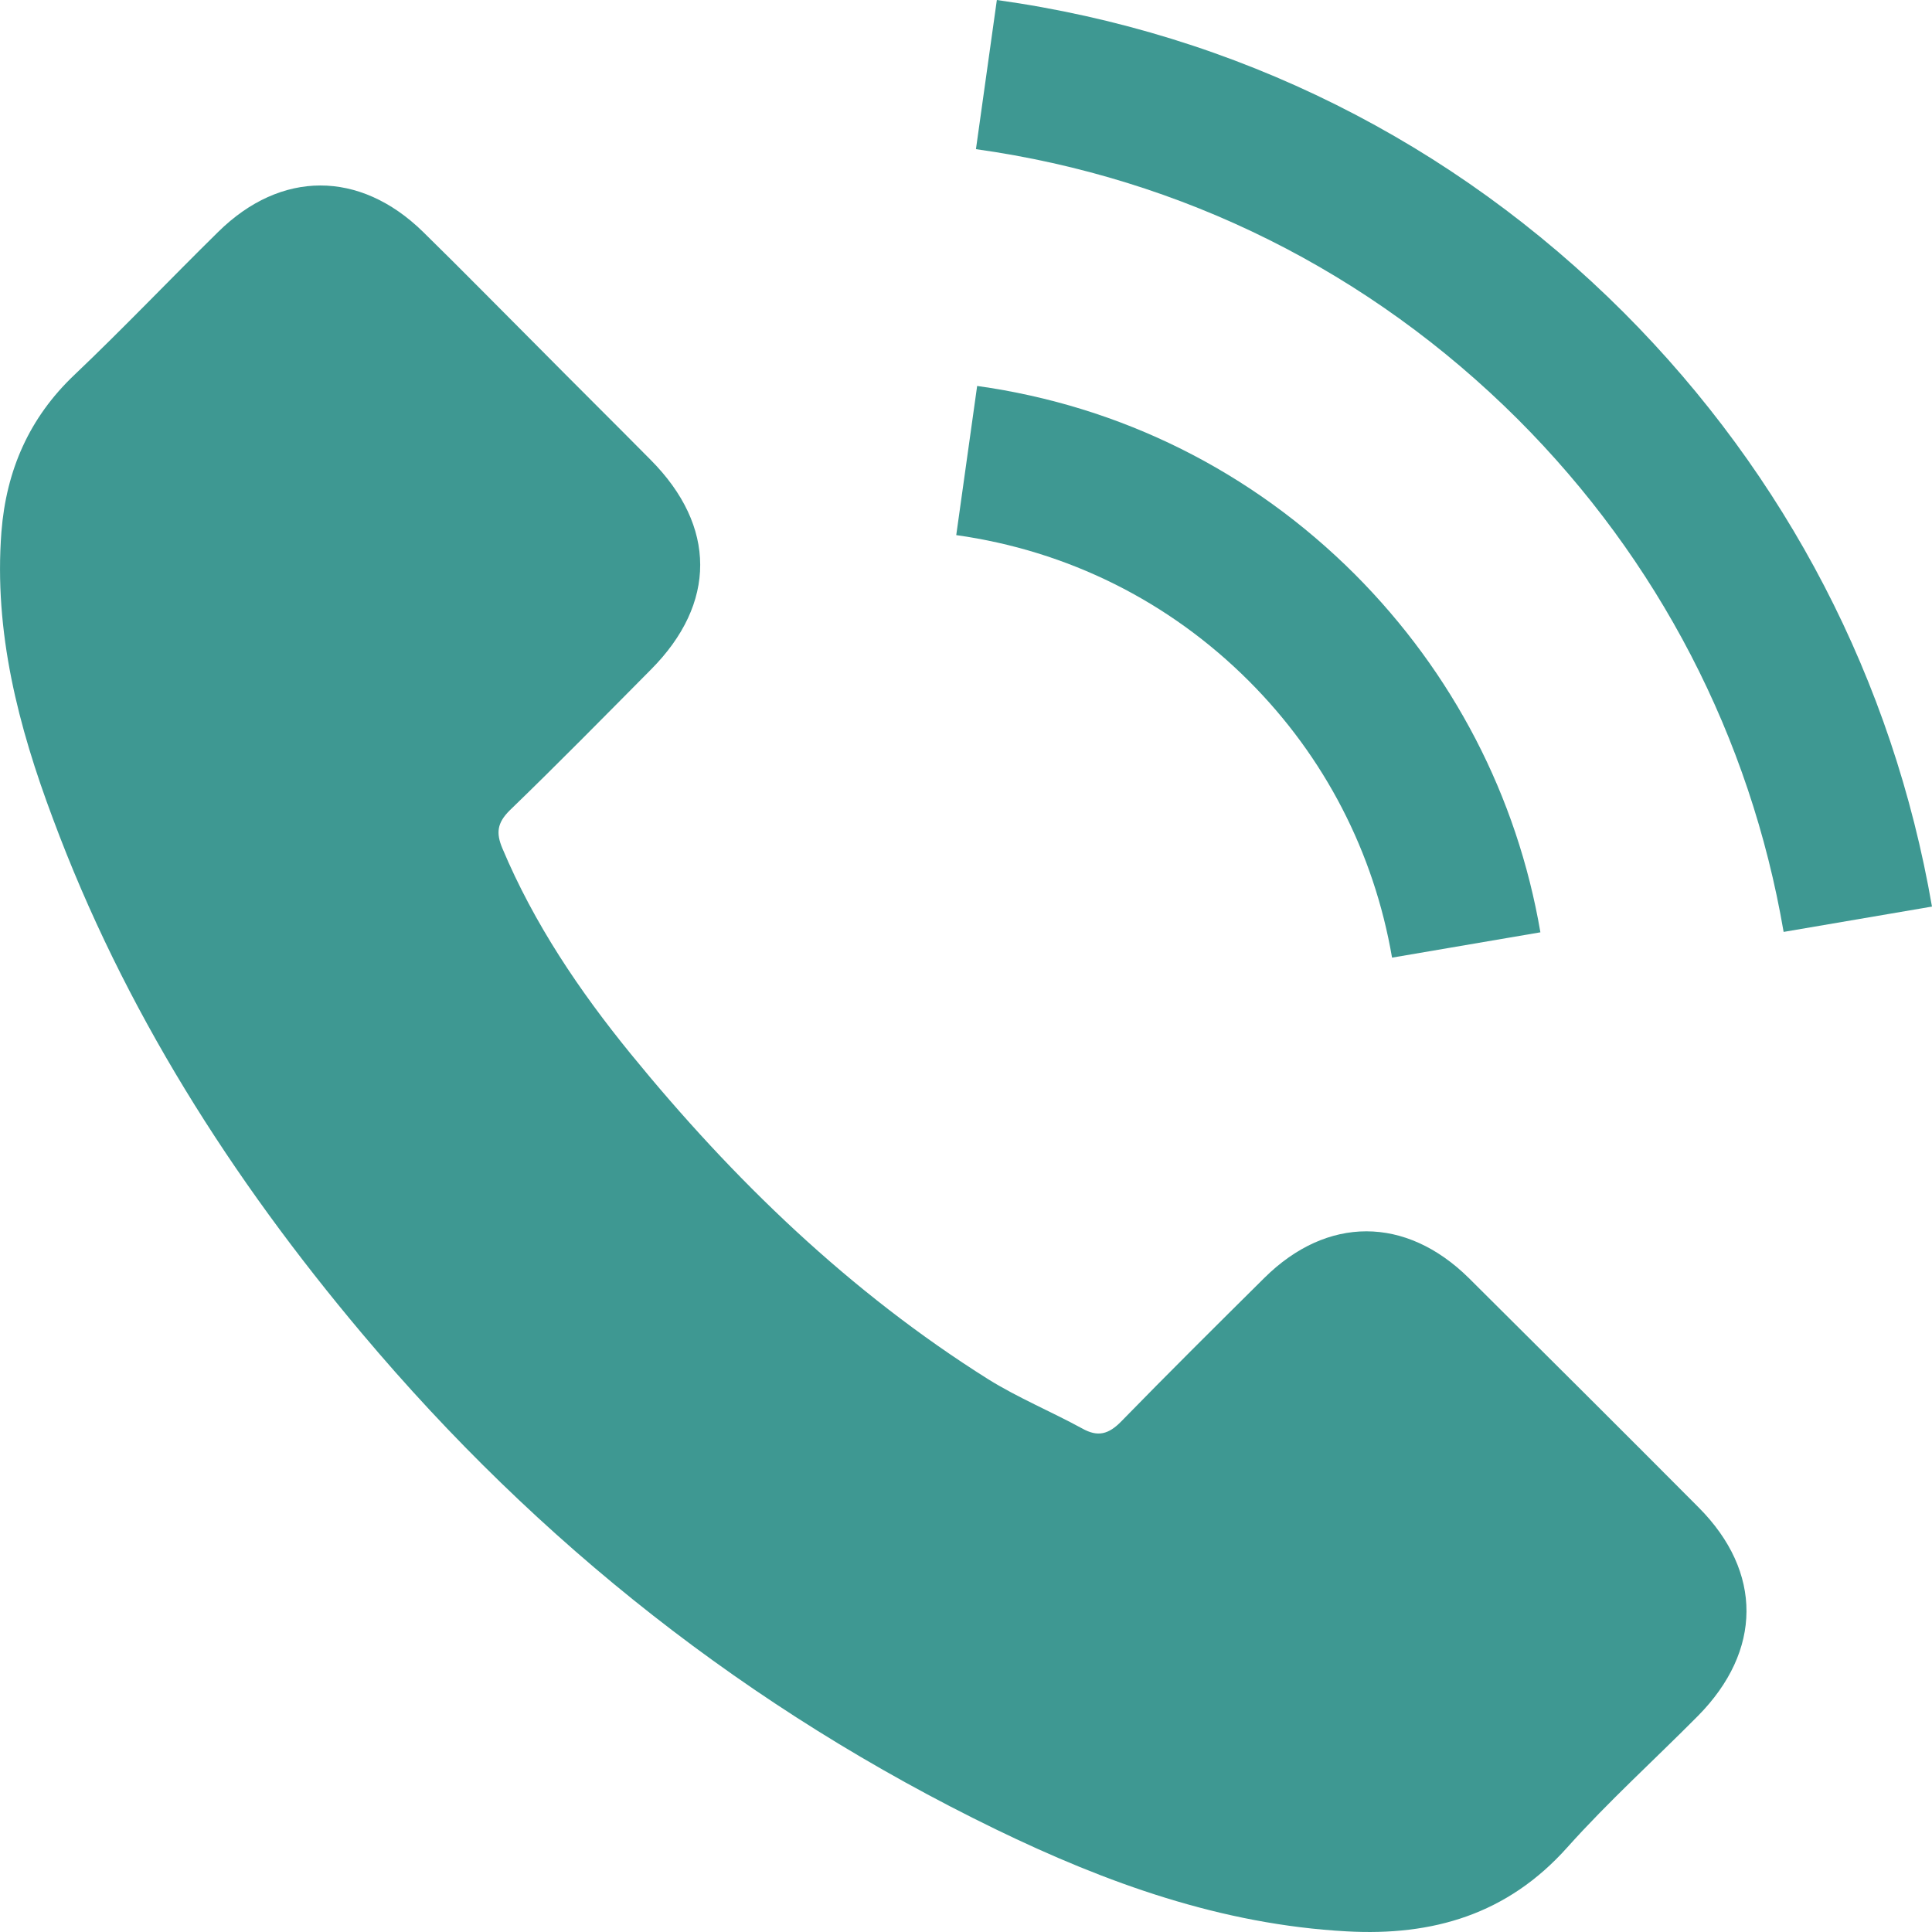
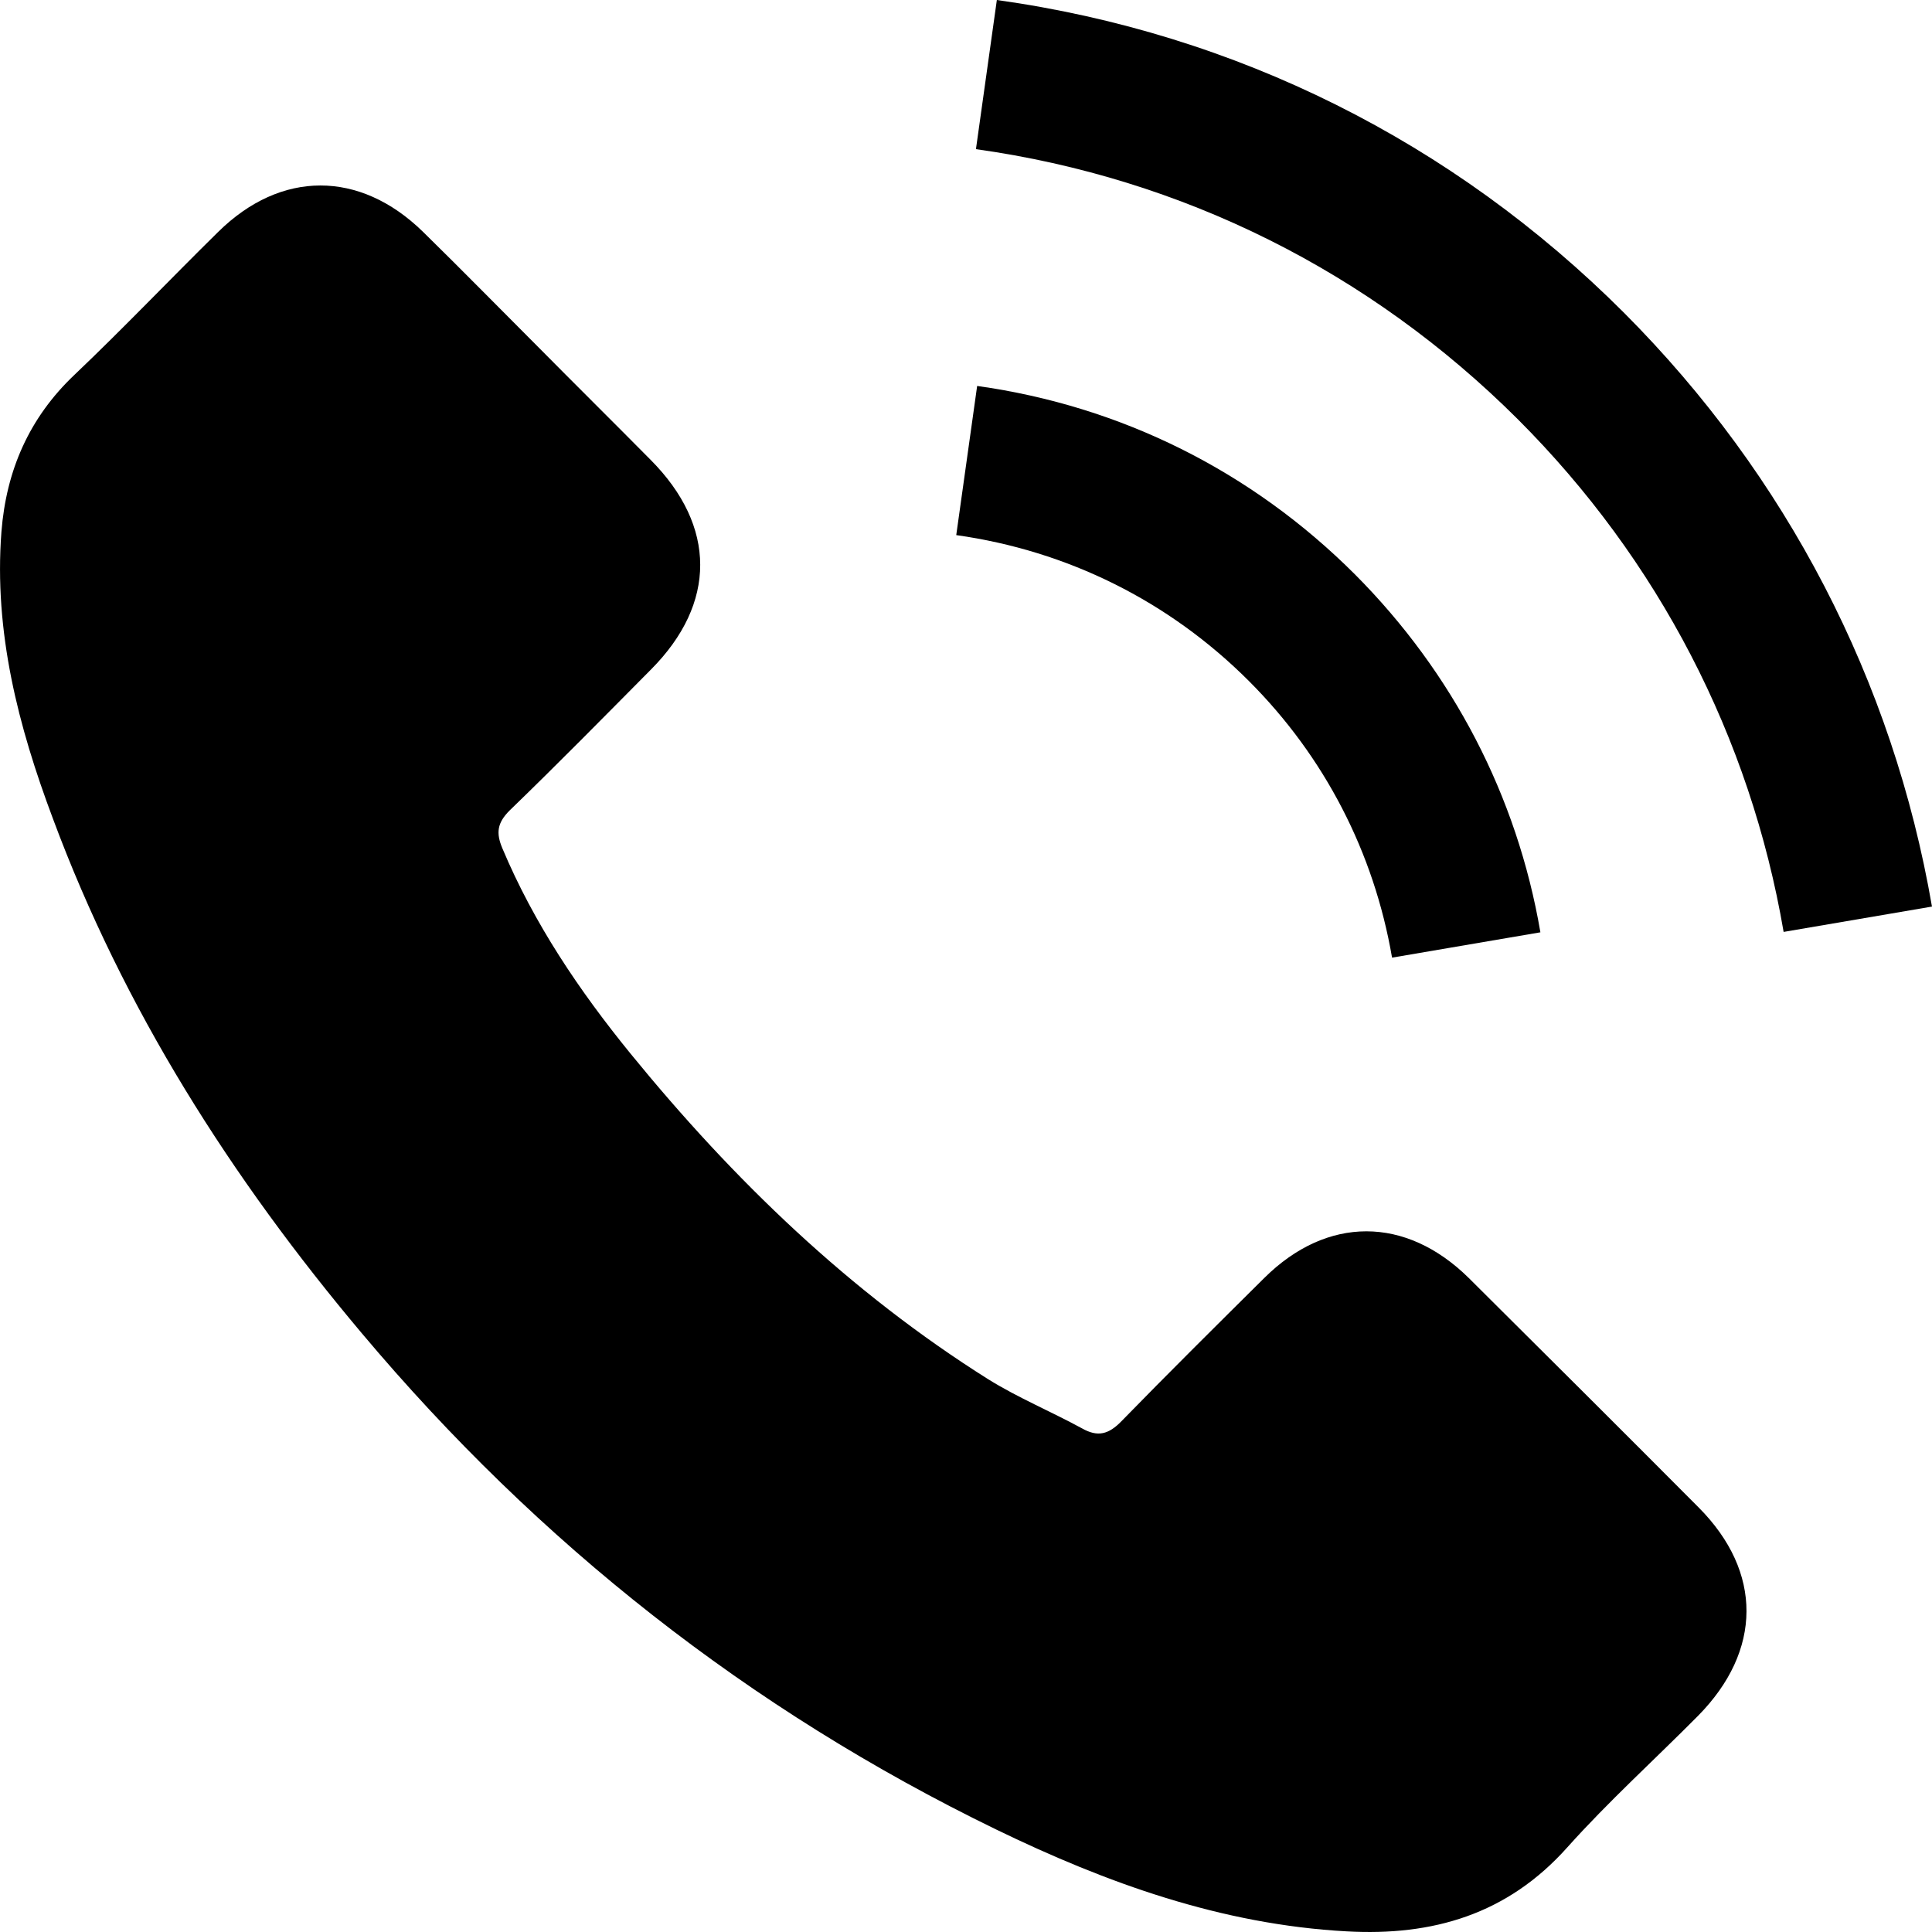
<svg xmlns="http://www.w3.org/2000/svg" version="1.1" id="Capa_1" x="0px" y="0px" viewBox="0 0 480.56 480.56" style="enable-background:new 0 0 480.56 480.56;" xml:space="preserve" width="512px" height="512px" class="">
  <g>
    <g>
      <g>
-         <path d="M365.354,317.9c-15.7-15.5-35.3-15.5-50.9,0c-11.9,11.8-23.8,23.6-35.5,35.6c-3.2,3.3-5.9,4-9.8,1.8    c-7.7-4.2-15.9-7.6-23.3-12.2c-34.5-21.7-63.4-49.6-89-81c-12.7-15.6-24-32.3-31.9-51.1c-1.6-3.8-1.3-6.3,1.8-9.4    c11.9-11.5,23.5-23.3,35.2-35.1c16.3-16.4,16.3-35.6-0.1-52.1c-9.3-9.4-18.6-18.6-27.9-28c-9.6-9.6-19.1-19.3-28.8-28.8    c-15.7-15.3-35.3-15.3-50.9,0.1c-12,11.8-23.5,23.9-35.7,35.5c-11.3,10.7-17,23.8-18.2,39.1c-1.9,24.9,4.2,48.4,12.8,71.3    c17.6,47.4,44.4,89.5,76.9,128.1c43.9,52.2,96.3,93.5,157.6,123.3c27.6,13.4,56.2,23.7,87.3,25.4c21.4,1.2,40-4.2,54.9-20.9    c10.2-11.4,21.7-21.8,32.5-32.7c16-16.2,16.1-35.8,0.2-51.8C403.554,355.9,384.454,336.9,365.354,317.9z" data-original="#000000" class="active-path" data-old_color="#3e9892" fill="#3e9892" />
-         <path d="M346.254,238.2l36.9-6.3c-5.8-33.9-21.8-64.6-46.1-89c-25.7-25.7-58.2-41.9-94-46.9l-5.2,37.1    c27.7,3.9,52.9,16.4,72.8,36.3C329.454,188.2,341.754,212,346.254,238.2z" data-original="#000000" class="active-path" data-old_color="#3e9892" fill="#3e9892" />
-         <path d="M403.954,77.8c-42.6-42.6-96.5-69.5-156-77.8l-5.2,37.1c51.4,7.2,98,30.5,134.8,67.2c34.9,34.9,57.8,79,66.1,127.5    l36.9-6.3C470.854,169.3,444.354,118.3,403.954,77.8z" data-original="#000000" class="active-path" data-old_color="#3e9892" fill="#3e9892" />
+         <path d="M365.354,317.9c-15.7-15.5-35.3-15.5-50.9,0c-11.9,11.8-23.8,23.6-35.5,35.6c-3.2,3.3-5.9,4-9.8,1.8    c-7.7-4.2-15.9-7.6-23.3-12.2c-34.5-21.7-63.4-49.6-89-81c-12.7-15.6-24-32.3-31.9-51.1c-1.6-3.8-1.3-6.3,1.8-9.4    c11.9-11.5,23.5-23.3,35.2-35.1c16.3-16.4,16.3-35.6-0.1-52.1c-9.3-9.4-18.6-18.6-27.9-28c-9.6-9.6-19.1-19.3-28.8-28.8    c-15.7-15.3-35.3-15.3-50.9,0.1c-12,11.8-23.5,23.9-35.7,35.5c-11.3,10.7-17,23.8-18.2,39.1c-1.9,24.9,4.2,48.4,12.8,71.3    c17.6,47.4,44.4,89.5,76.9,128.1c43.9,52.2,96.3,93.5,157.6,123.3c27.6,13.4,56.2,23.7,87.3,25.4c21.4,1.2,40-4.2,54.9-20.9    c10.2-11.4,21.7-21.8,32.5-32.7c16-16.2,16.1-35.8,0.2-51.8C403.554,355.9,384.454,336.9,365.354,317.9z" data-original="#000000" class="active-path" data-old_color="#3e9892" />
+         <path d="M346.254,238.2l36.9-6.3c-5.8-33.9-21.8-64.6-46.1-89c-25.7-25.7-58.2-41.9-94-46.9l-5.2,37.1    c27.7,3.9,52.9,16.4,72.8,36.3C329.454,188.2,341.754,212,346.254,238.2z" data-original="#000000" class="active-path" data-old_color="#3e9892" />
+         <path d="M403.954,77.8c-42.6-42.6-96.5-69.5-156-77.8l-5.2,37.1c51.4,7.2,98,30.5,134.8,67.2c34.9,34.9,57.8,79,66.1,127.5    l36.9-6.3C470.854,169.3,444.354,118.3,403.954,77.8z" data-original="#000000" class="active-path" data-old_color="#3e9892" />
      </g>
    </g>
  </g>
</svg>
